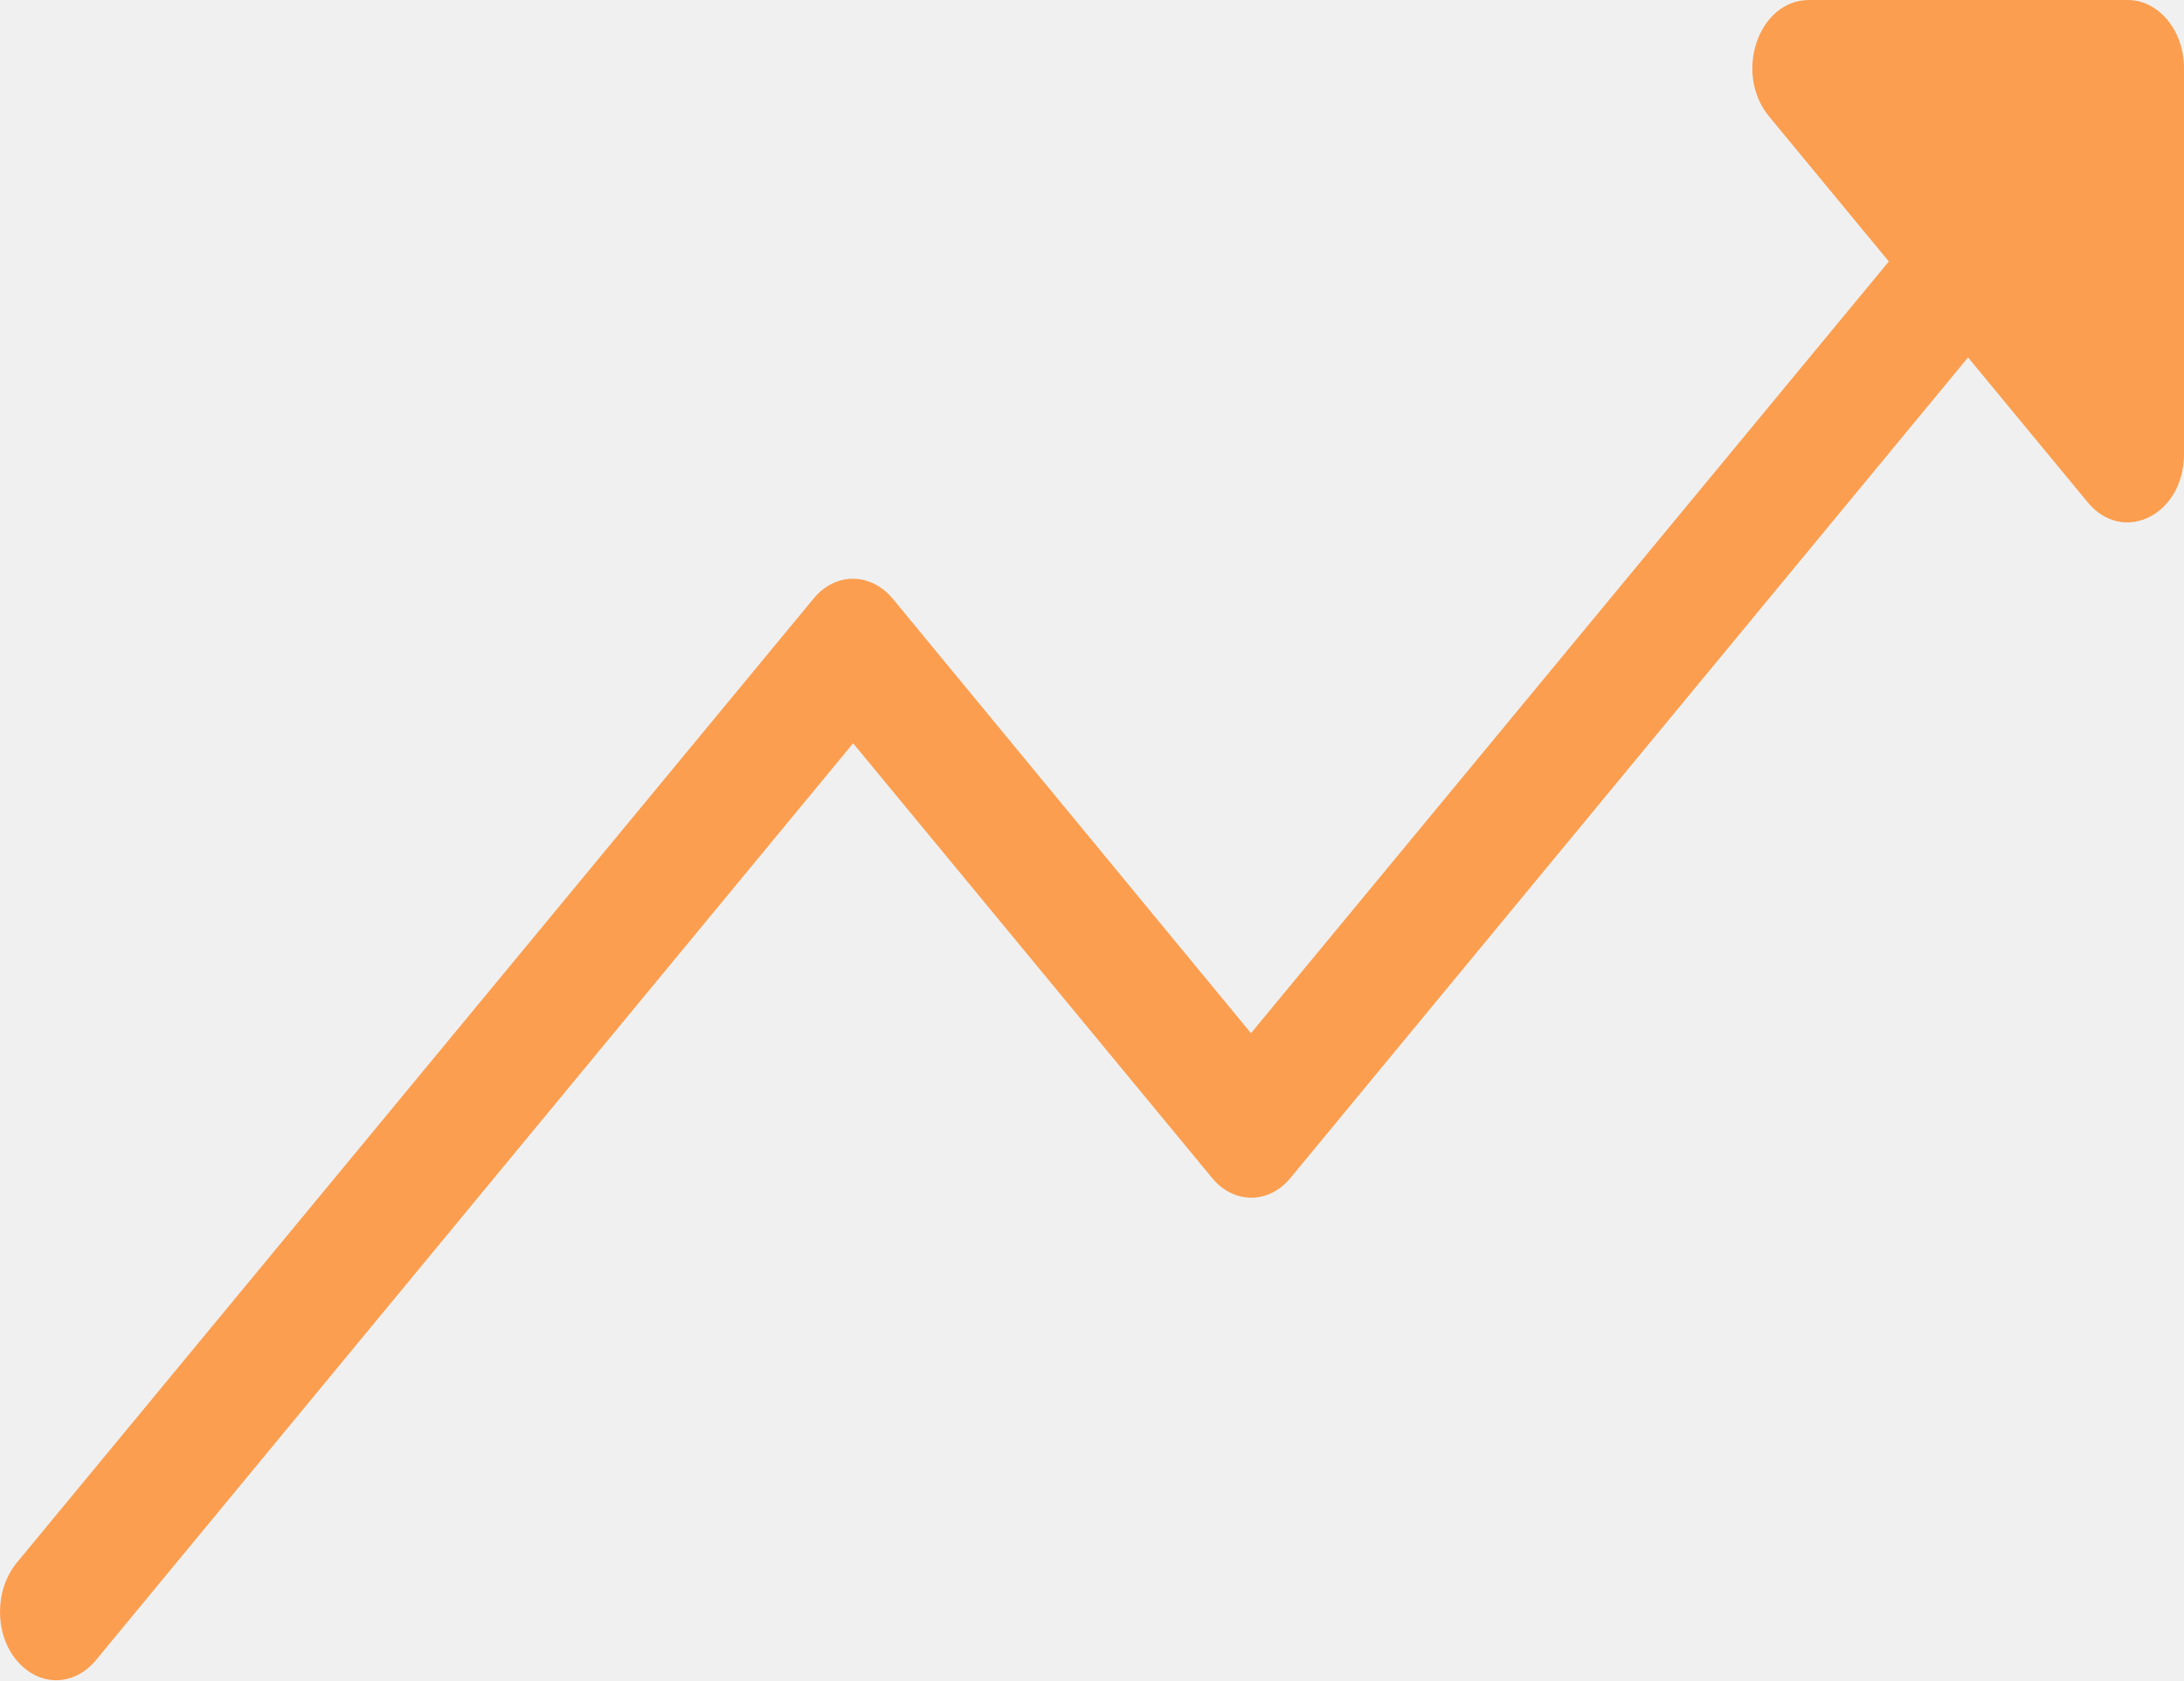
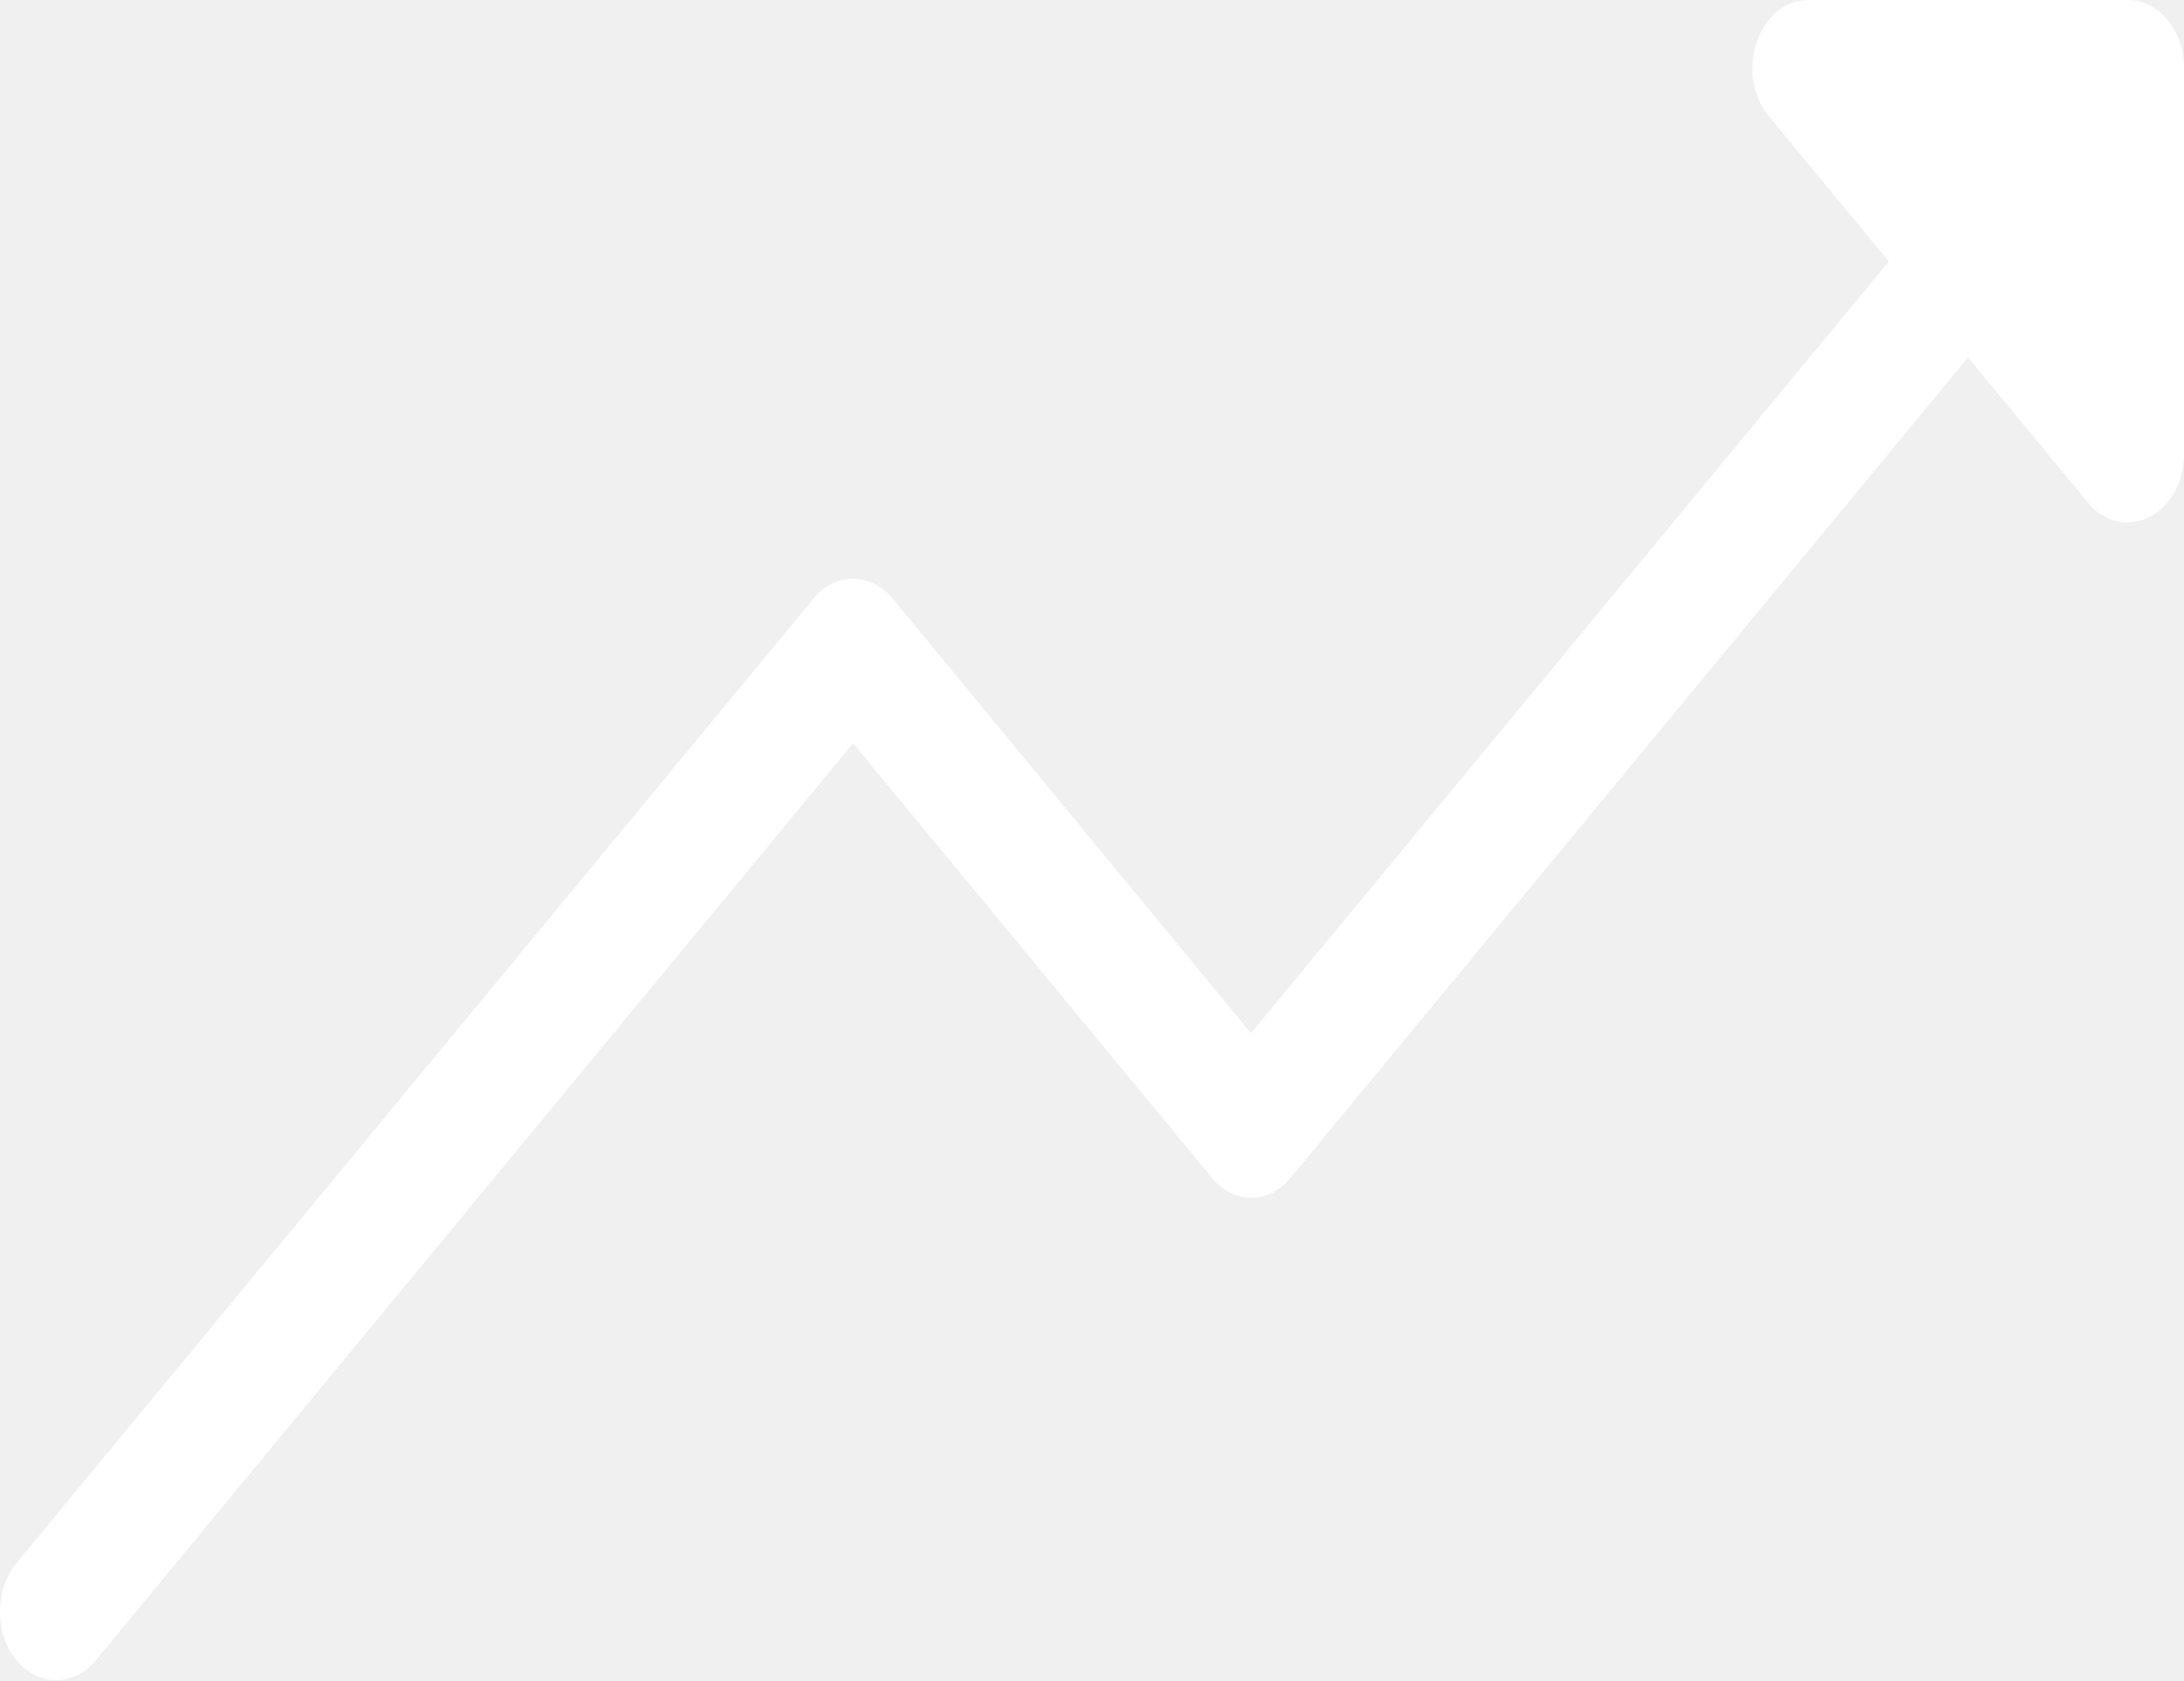
<svg xmlns="http://www.w3.org/2000/svg" width="52" height="40" viewBox="0 0 52 40" fill="none">
-   <path d="M49.709 11.96C50.547 12.975 52 12.265 52 10.81V1.624C52 0.727 51.399 0 50.659 0H43.072C41.871 0 41.27 1.742 42.122 2.774L44.972 6.225L29.785 24.597L21.262 14.261C20.731 13.618 19.879 13.618 19.362 14.261L0.388 37.217C-0.129 37.86 -0.129 38.892 0.388 39.518C0.919 40.161 1.757 40.161 2.288 39.518L20.312 17.695L28.849 28.031C29.366 28.674 30.218 28.674 30.735 28.031L46.858 8.509L49.709 11.96Z" fill="#FC9E4F" />
+   <path d="M49.709 11.96C50.547 12.975 52 12.265 52 10.81V1.624C52 0.727 51.399 0 50.659 0H43.072C41.871 0 41.27 1.742 42.122 2.774L44.972 6.225L29.785 24.597L21.262 14.261C20.731 13.618 19.879 13.618 19.362 14.261L0.388 37.217C-0.129 37.86 -0.129 38.892 0.388 39.518C0.919 40.161 1.757 40.161 2.288 39.518L20.312 17.695L28.849 28.031C29.366 28.674 30.218 28.674 30.735 28.031L46.858 8.509L49.709 11.96Z" fill="#FFFFFF" />
</svg>
